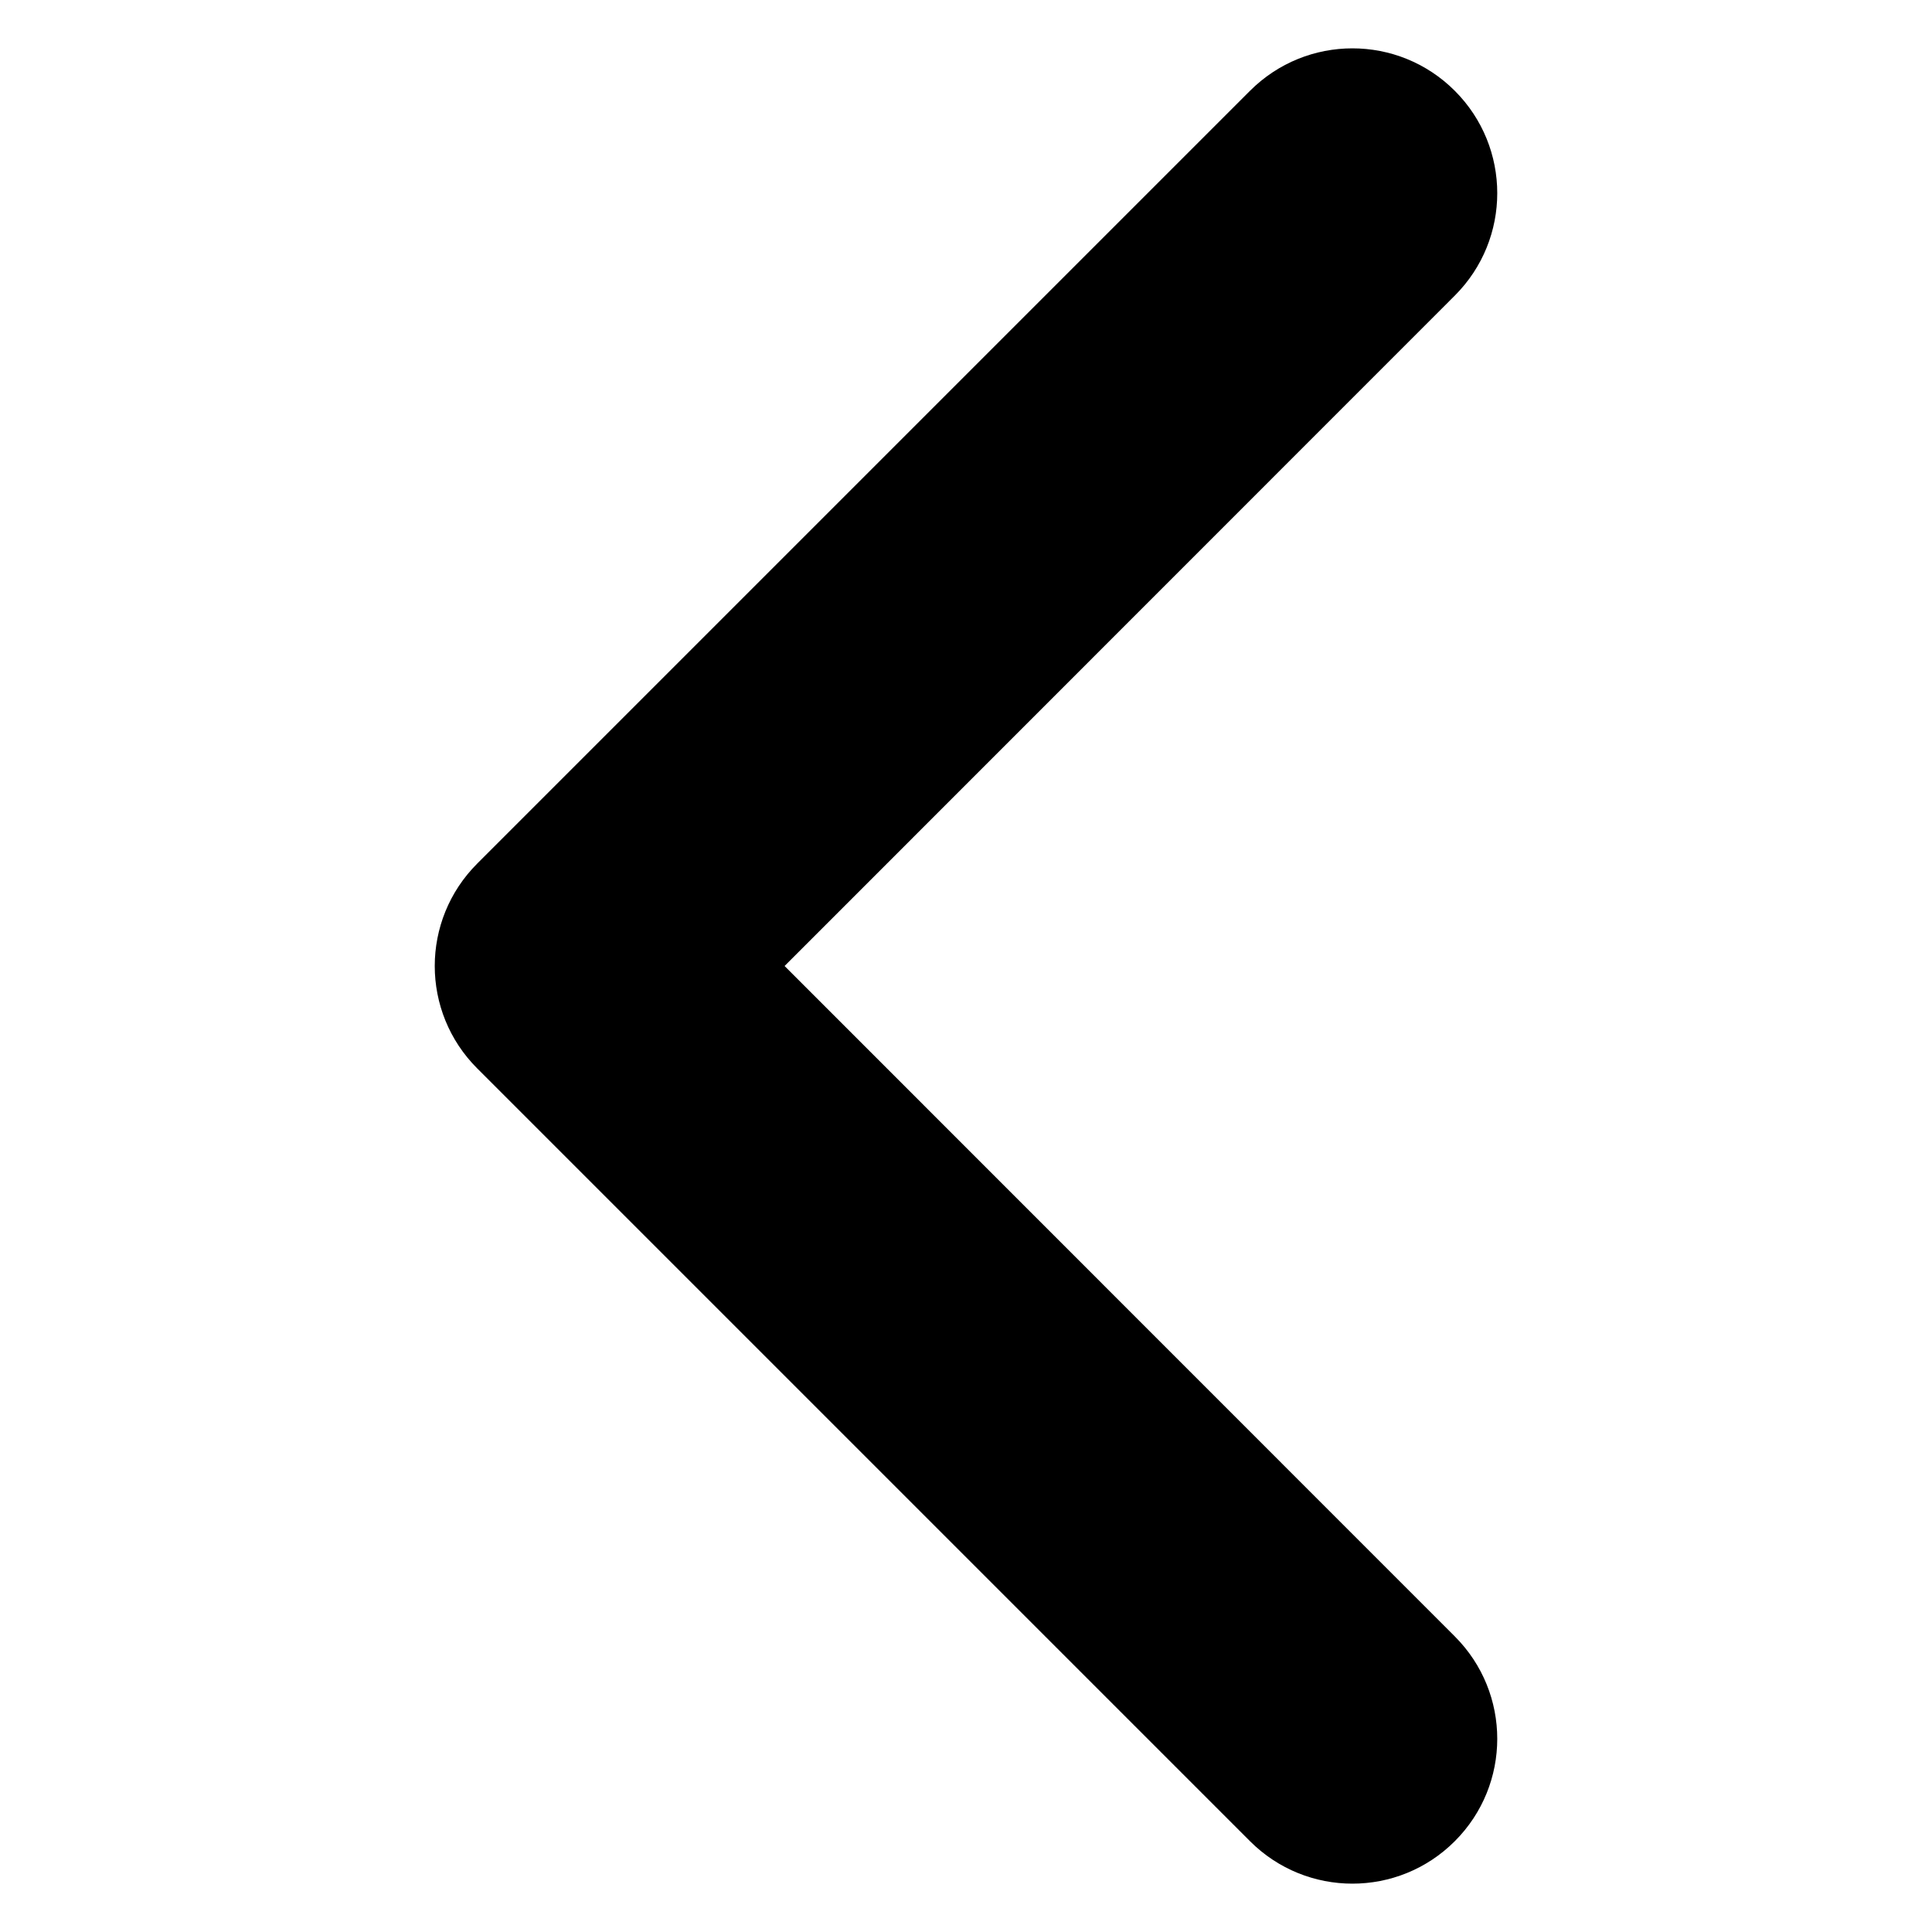
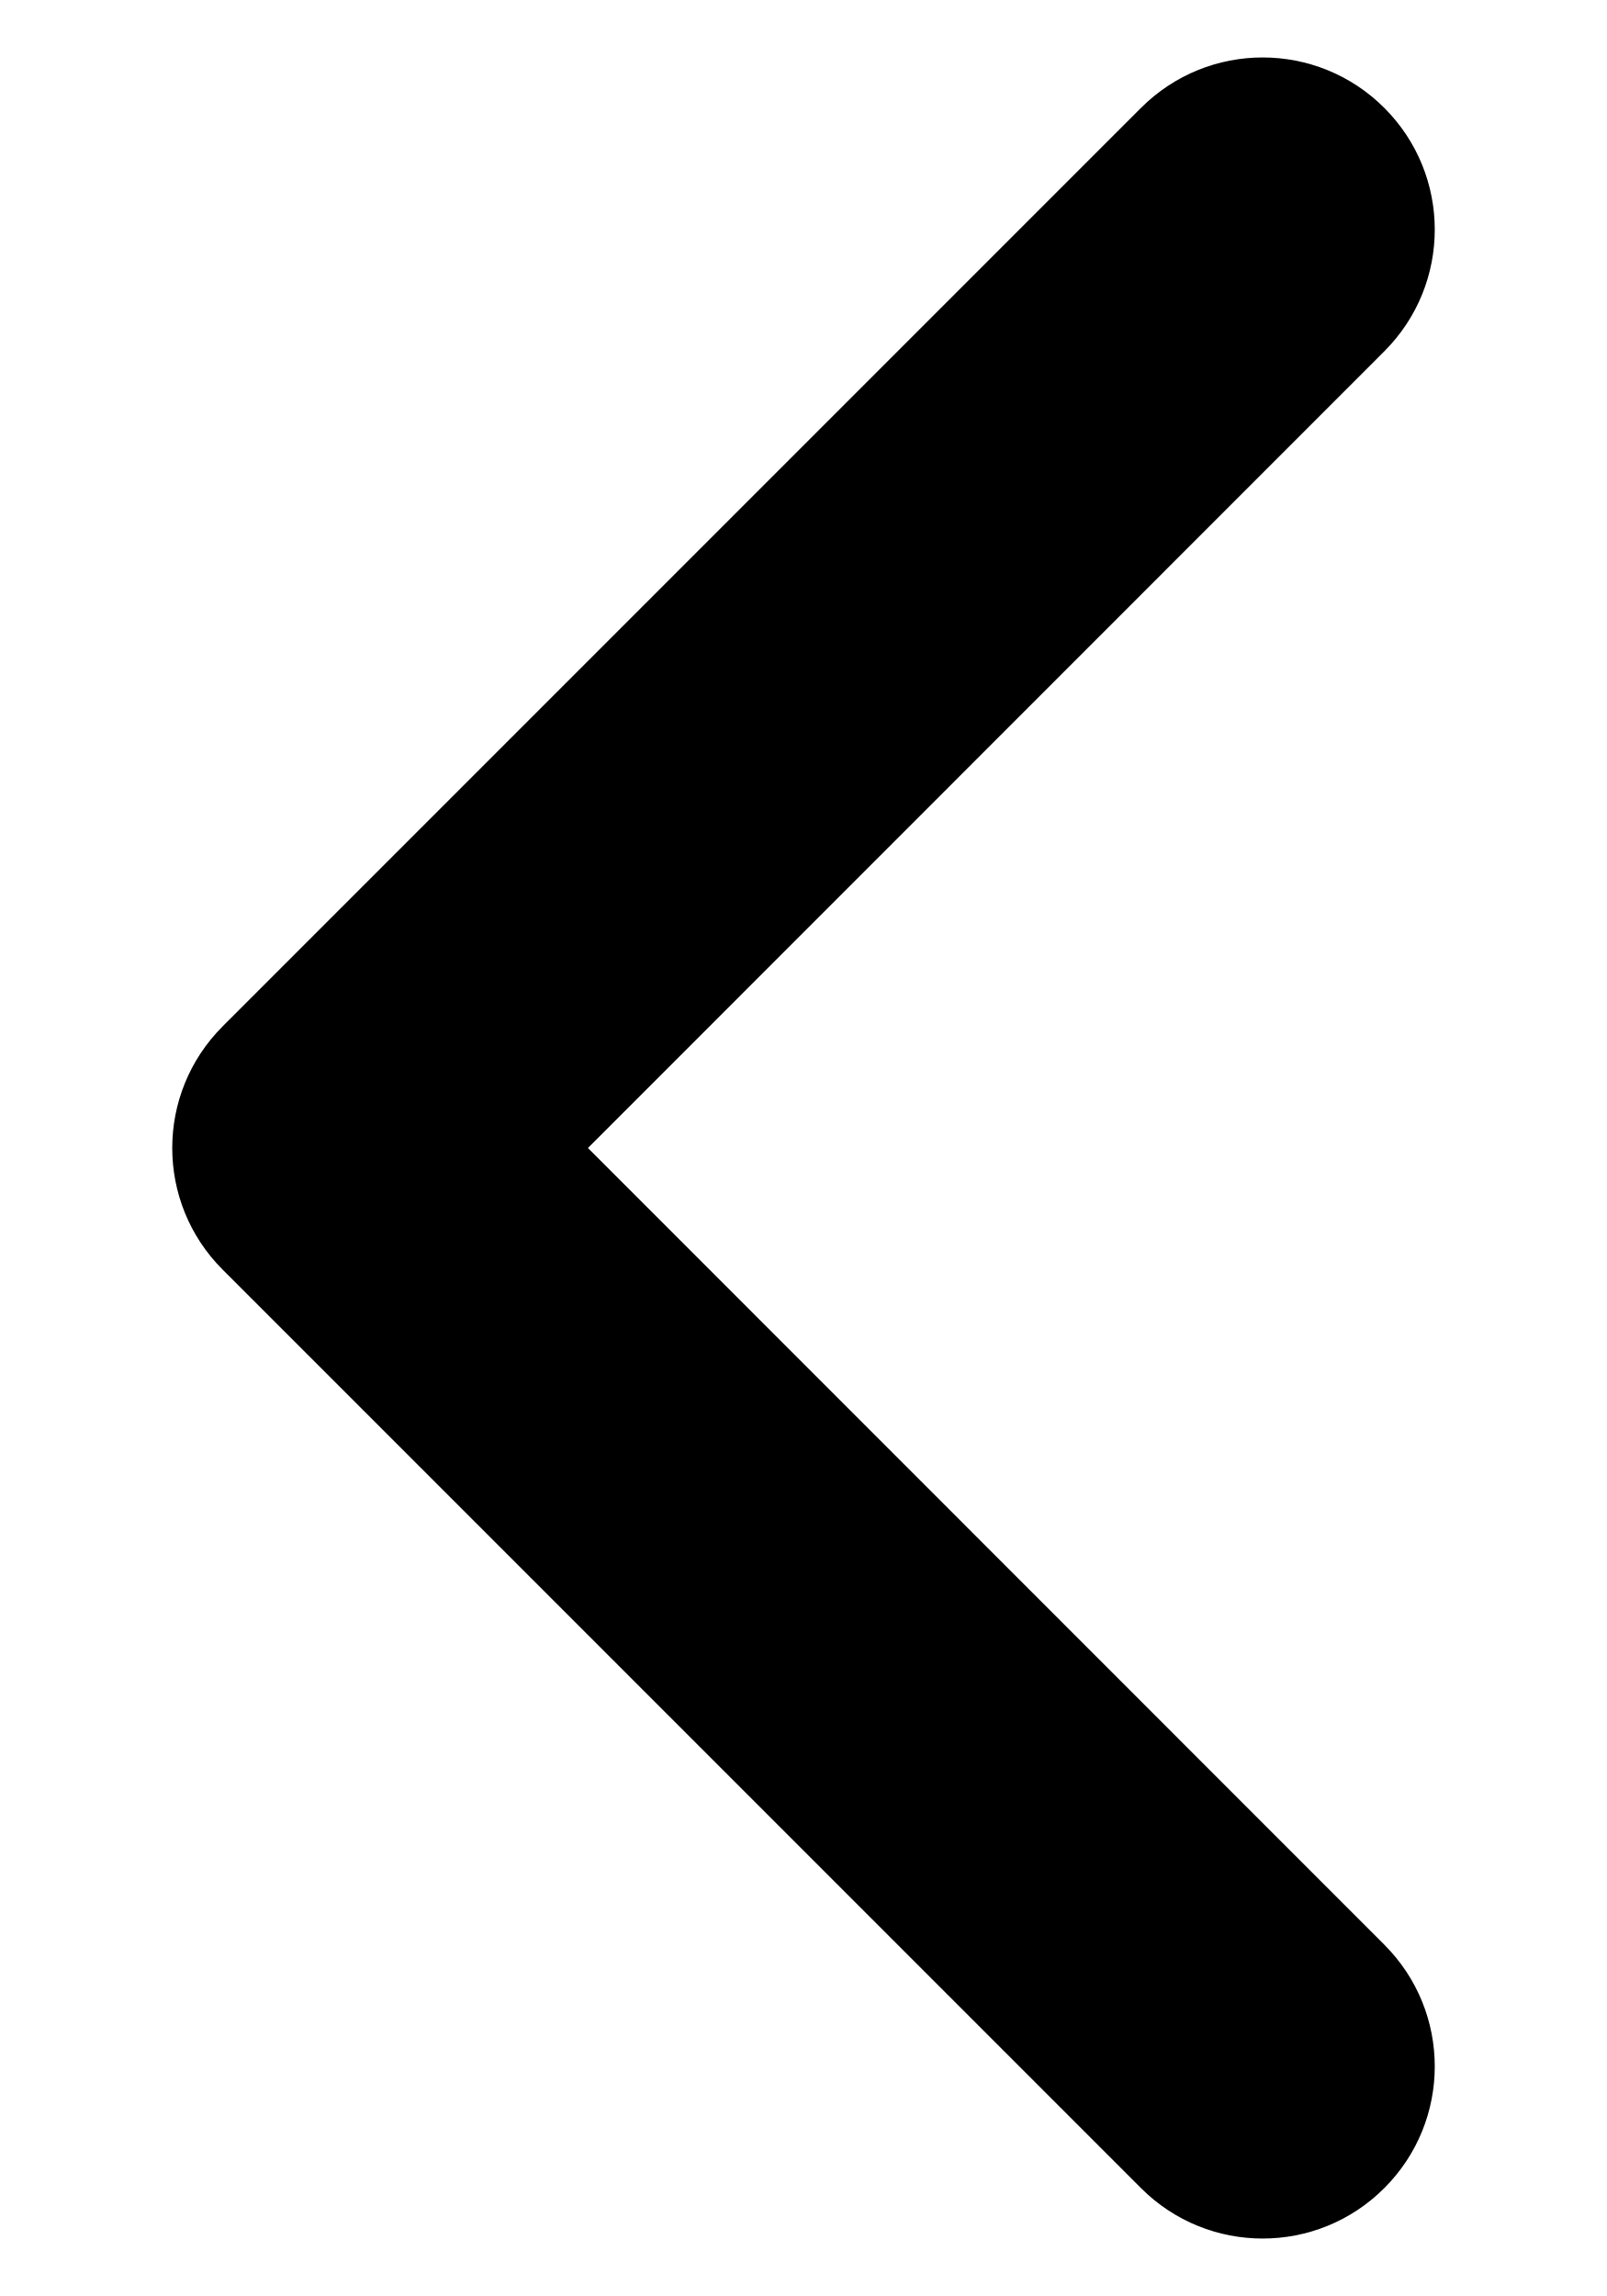
- <svg xmlns="http://www.w3.org/2000/svg" width="1em" height="1em" viewBox="0 0 7 10" fill="none">
+ <svg xmlns="http://www.w3.org/2000/svg" width="current" height="current" viewBox="0 0 7 10" fill="none">
  <path fill-rule="evenodd" clip-rule="evenodd" d="M6.03 0.47C6.323 0.763 6.323 1.237 6.03 1.53L2.561 5L6.03 8.47C6.323 8.763 6.323 9.237 6.03 9.53C5.737 9.823 5.263 9.823 4.97 9.53L0.97 5.53C0.677 5.237 0.677 4.763 0.97 4.47L4.97 0.47C5.263 0.177 5.737 0.177 6.03 0.47Z" fill="black" />
</svg>
